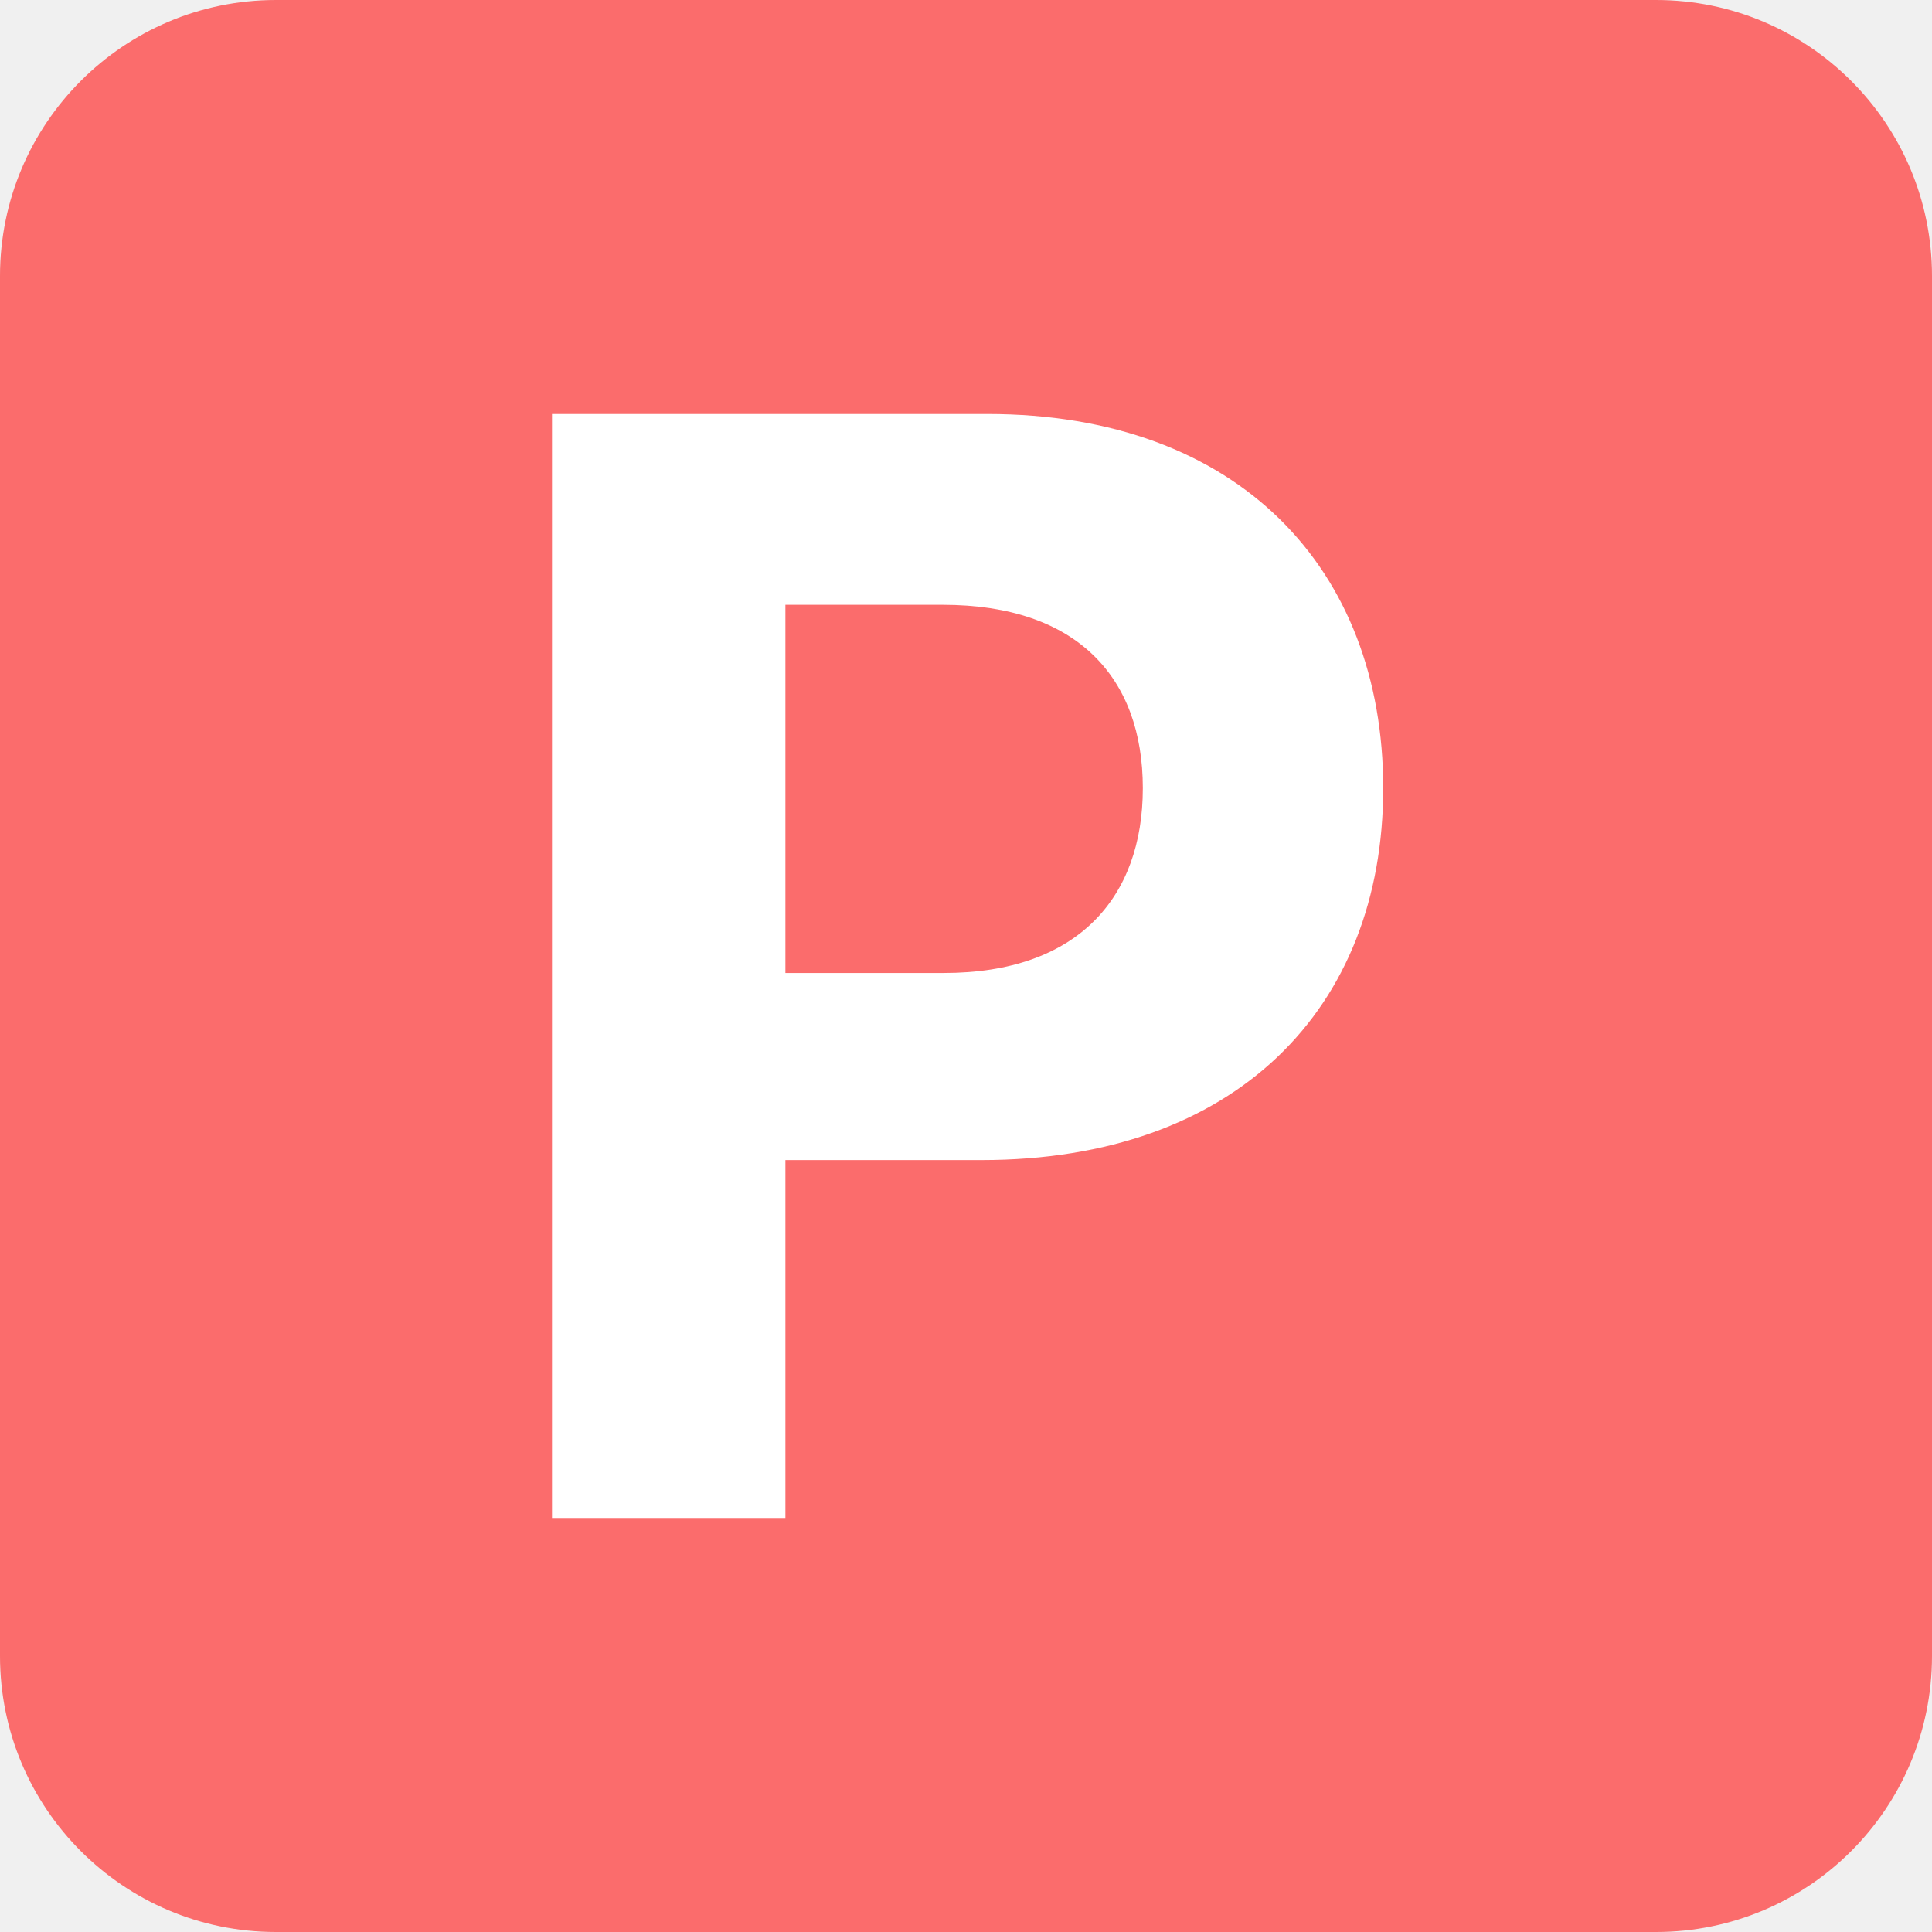
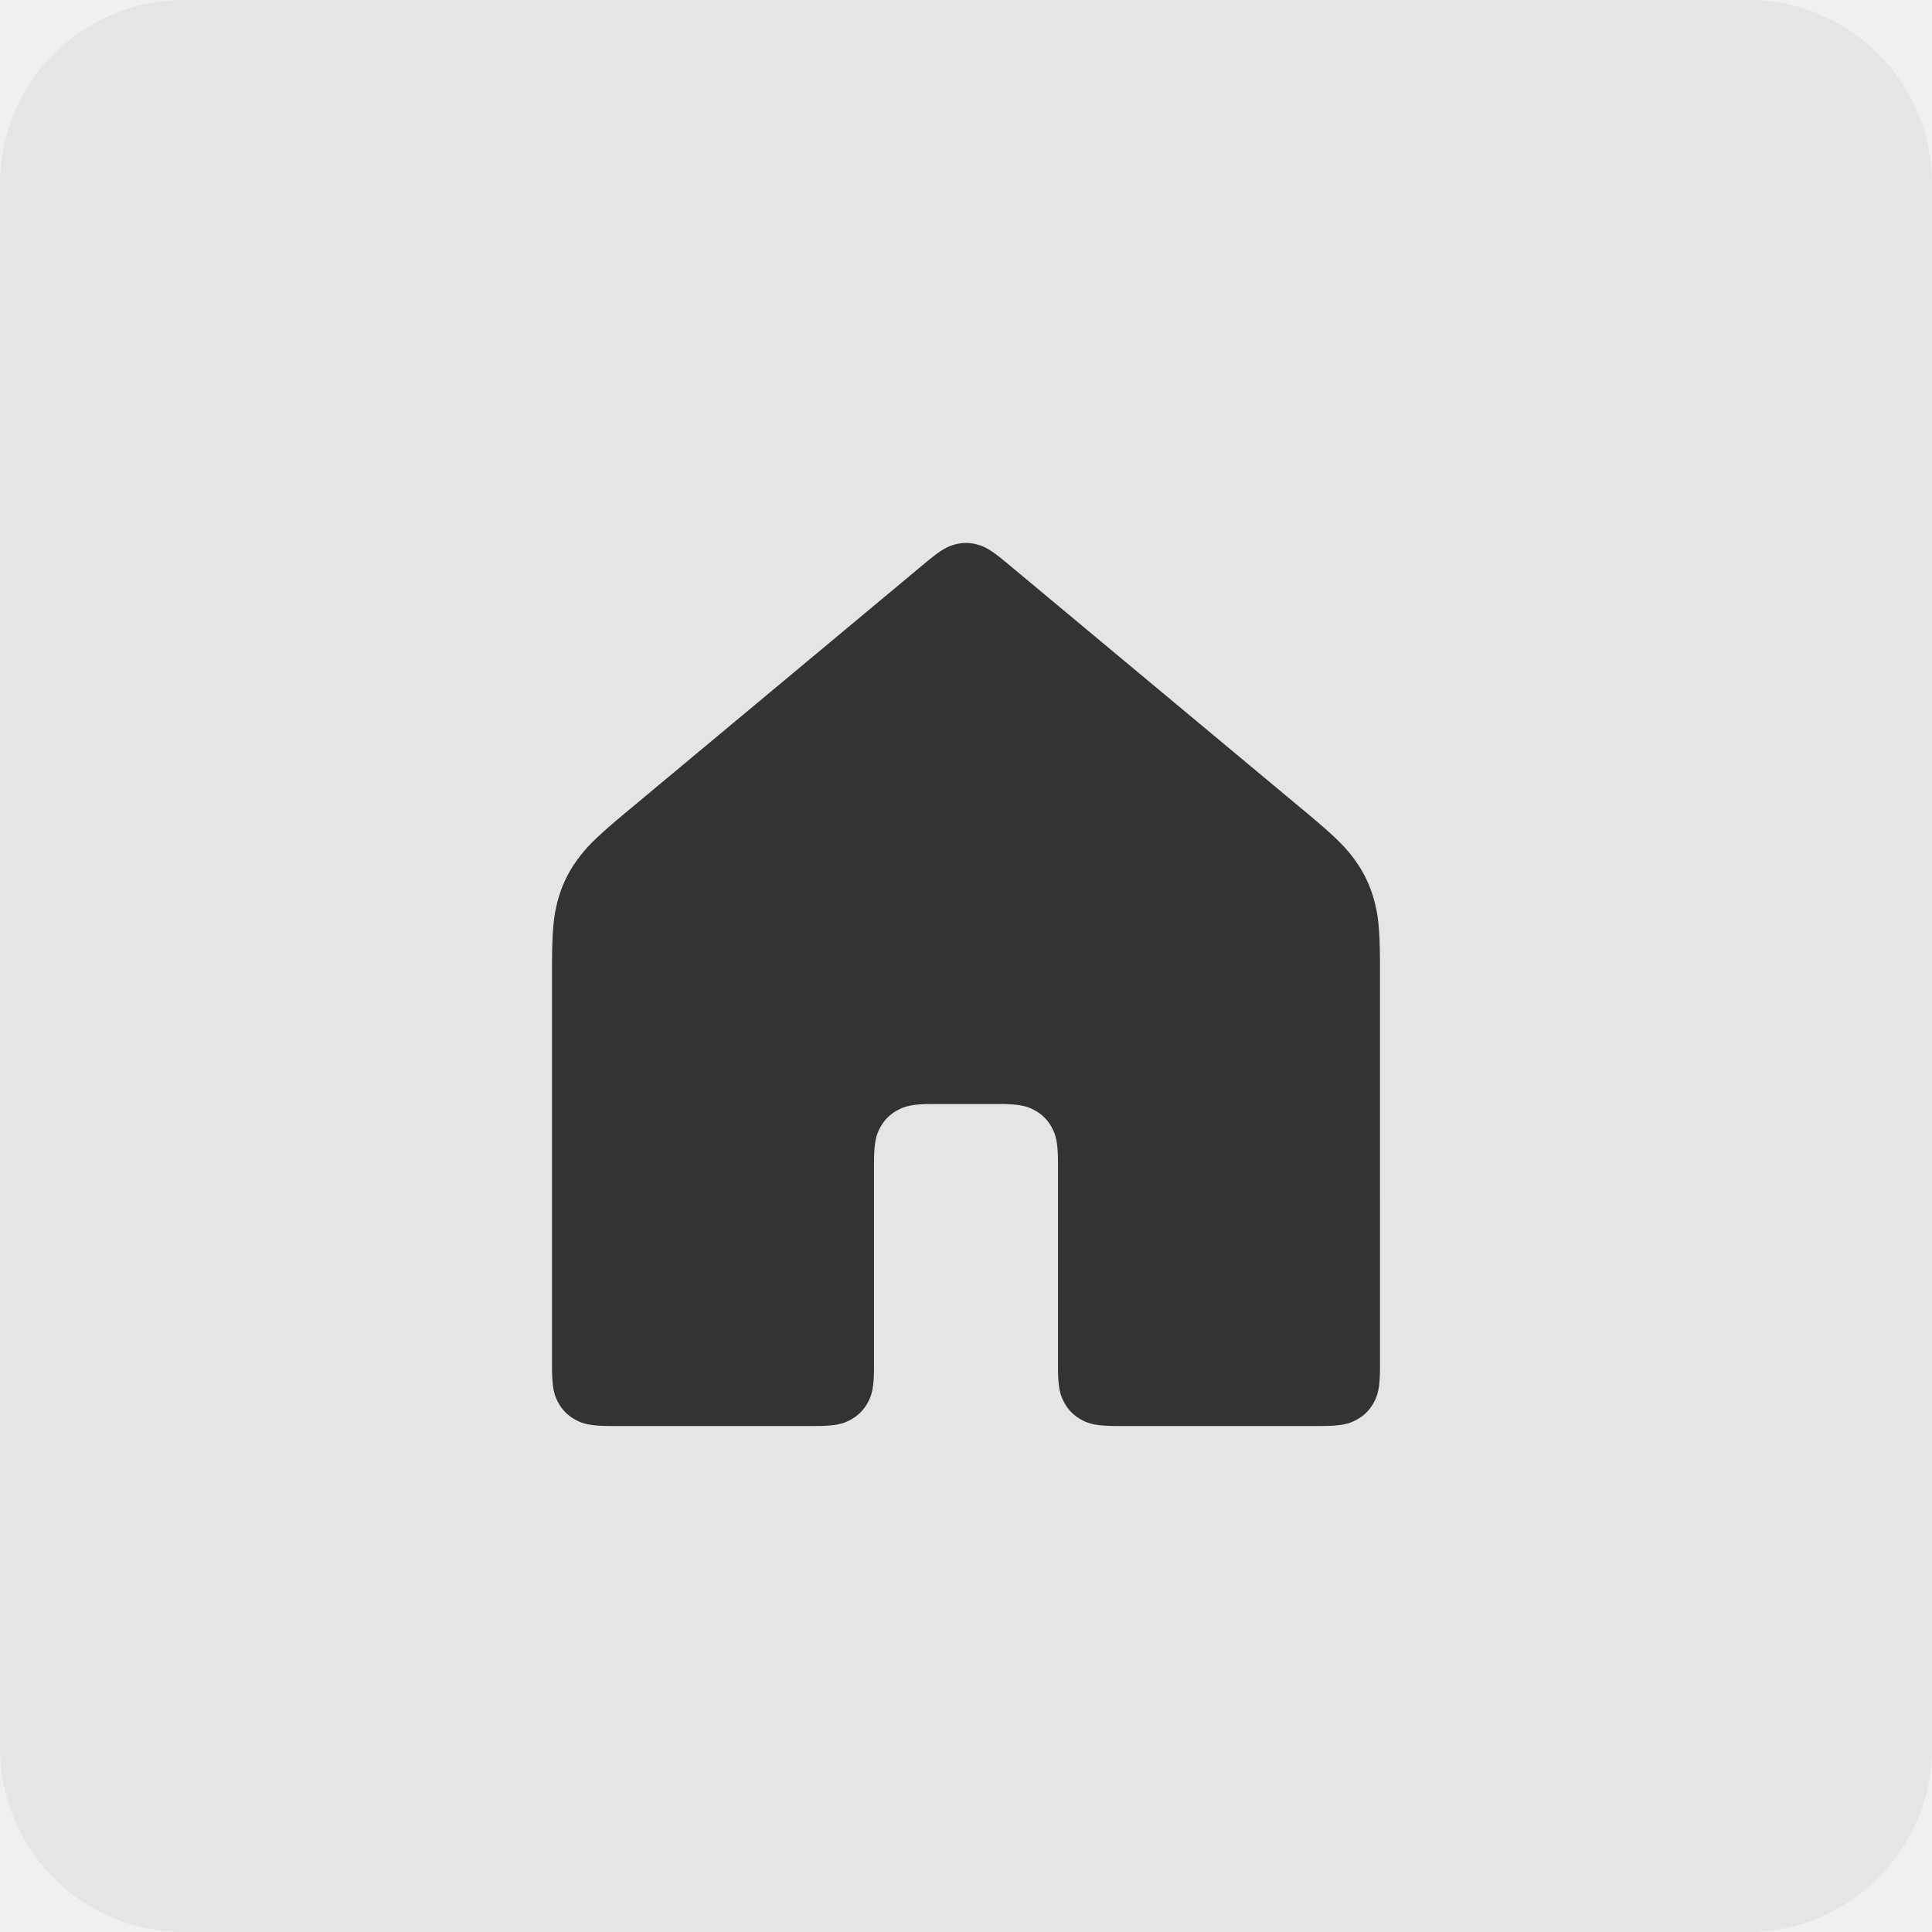
<svg xmlns="http://www.w3.org/2000/svg" width="42" height="42" viewBox="0 0 42 42" fill="none">
-   <rect width="42" height="42" rx="6" fill="#FB6C6C" />
-   <path d="M12 33H17.074V25.219H21.34C26.859 25.219 30.07 21.926 30.07 17.133C30.07 12.363 26.918 9 21.469 9H12V33ZM17.074 21.152V13.148H20.496C23.426 13.148 24.844 14.742 24.844 17.133C24.844 19.512 23.426 21.152 20.52 21.152H17.074Z" fill="white" />
+   <rect width="42" height="42" rx="4" fill="black" fill-opacity="0.05" />
+   <path d="M29.999 20.848L30 29.718C30 30.164 29.954 30.326 29.866 30.488C29.779 30.651 29.651 30.779 29.488 30.866C29.326 30.954 29.164 31 28.718 31H24.282C23.836 31 23.674 30.954 23.512 30.866C23.349 30.779 23.221 30.651 23.134 30.488C23.046 30.326 23 30.164 23 29.718V25.282C23 24.836 22.954 24.674 22.866 24.512C22.779 24.349 22.651 24.221 22.488 24.134C22.326 24.046 22.164 24 21.718 24H20.282C19.836 24 19.674 24.046 19.512 24.134C19.349 24.221 19.221 24.349 19.134 24.512C19.046 24.674 19 24.836 19 25.282V29.718C19 30.164 18.954 30.326 18.866 30.488C18.779 30.651 18.651 30.779 18.488 30.866C18.326 30.954 18.164 31 17.718 31H13.282C12.836 31 12.675 30.954 12.512 30.866C12.349 30.779 12.221 30.651 12.134 30.488C12.046 30.326 12 30.164 12 29.718V21.047C12 20.21 12.036 19.916 12.121 19.593C12.206 19.27 12.339 18.985 12.533 18.713L12.633 18.58C12.807 18.36 13.037 18.136 13.572 17.69L20.157 12.202C20.465 11.946 20.599 11.88 20.759 11.836C20.919 11.792 21.081 11.792 21.241 11.836C21.401 11.88 21.535 11.946 21.843 12.202L28.428 17.69C29.07 18.225 29.273 18.441 29.467 18.713C29.661 18.985 29.794 19.27 29.879 19.593C29.957 19.89 29.994 20.161 29.999 20.848Z" fill="#333333" />
</svg>
